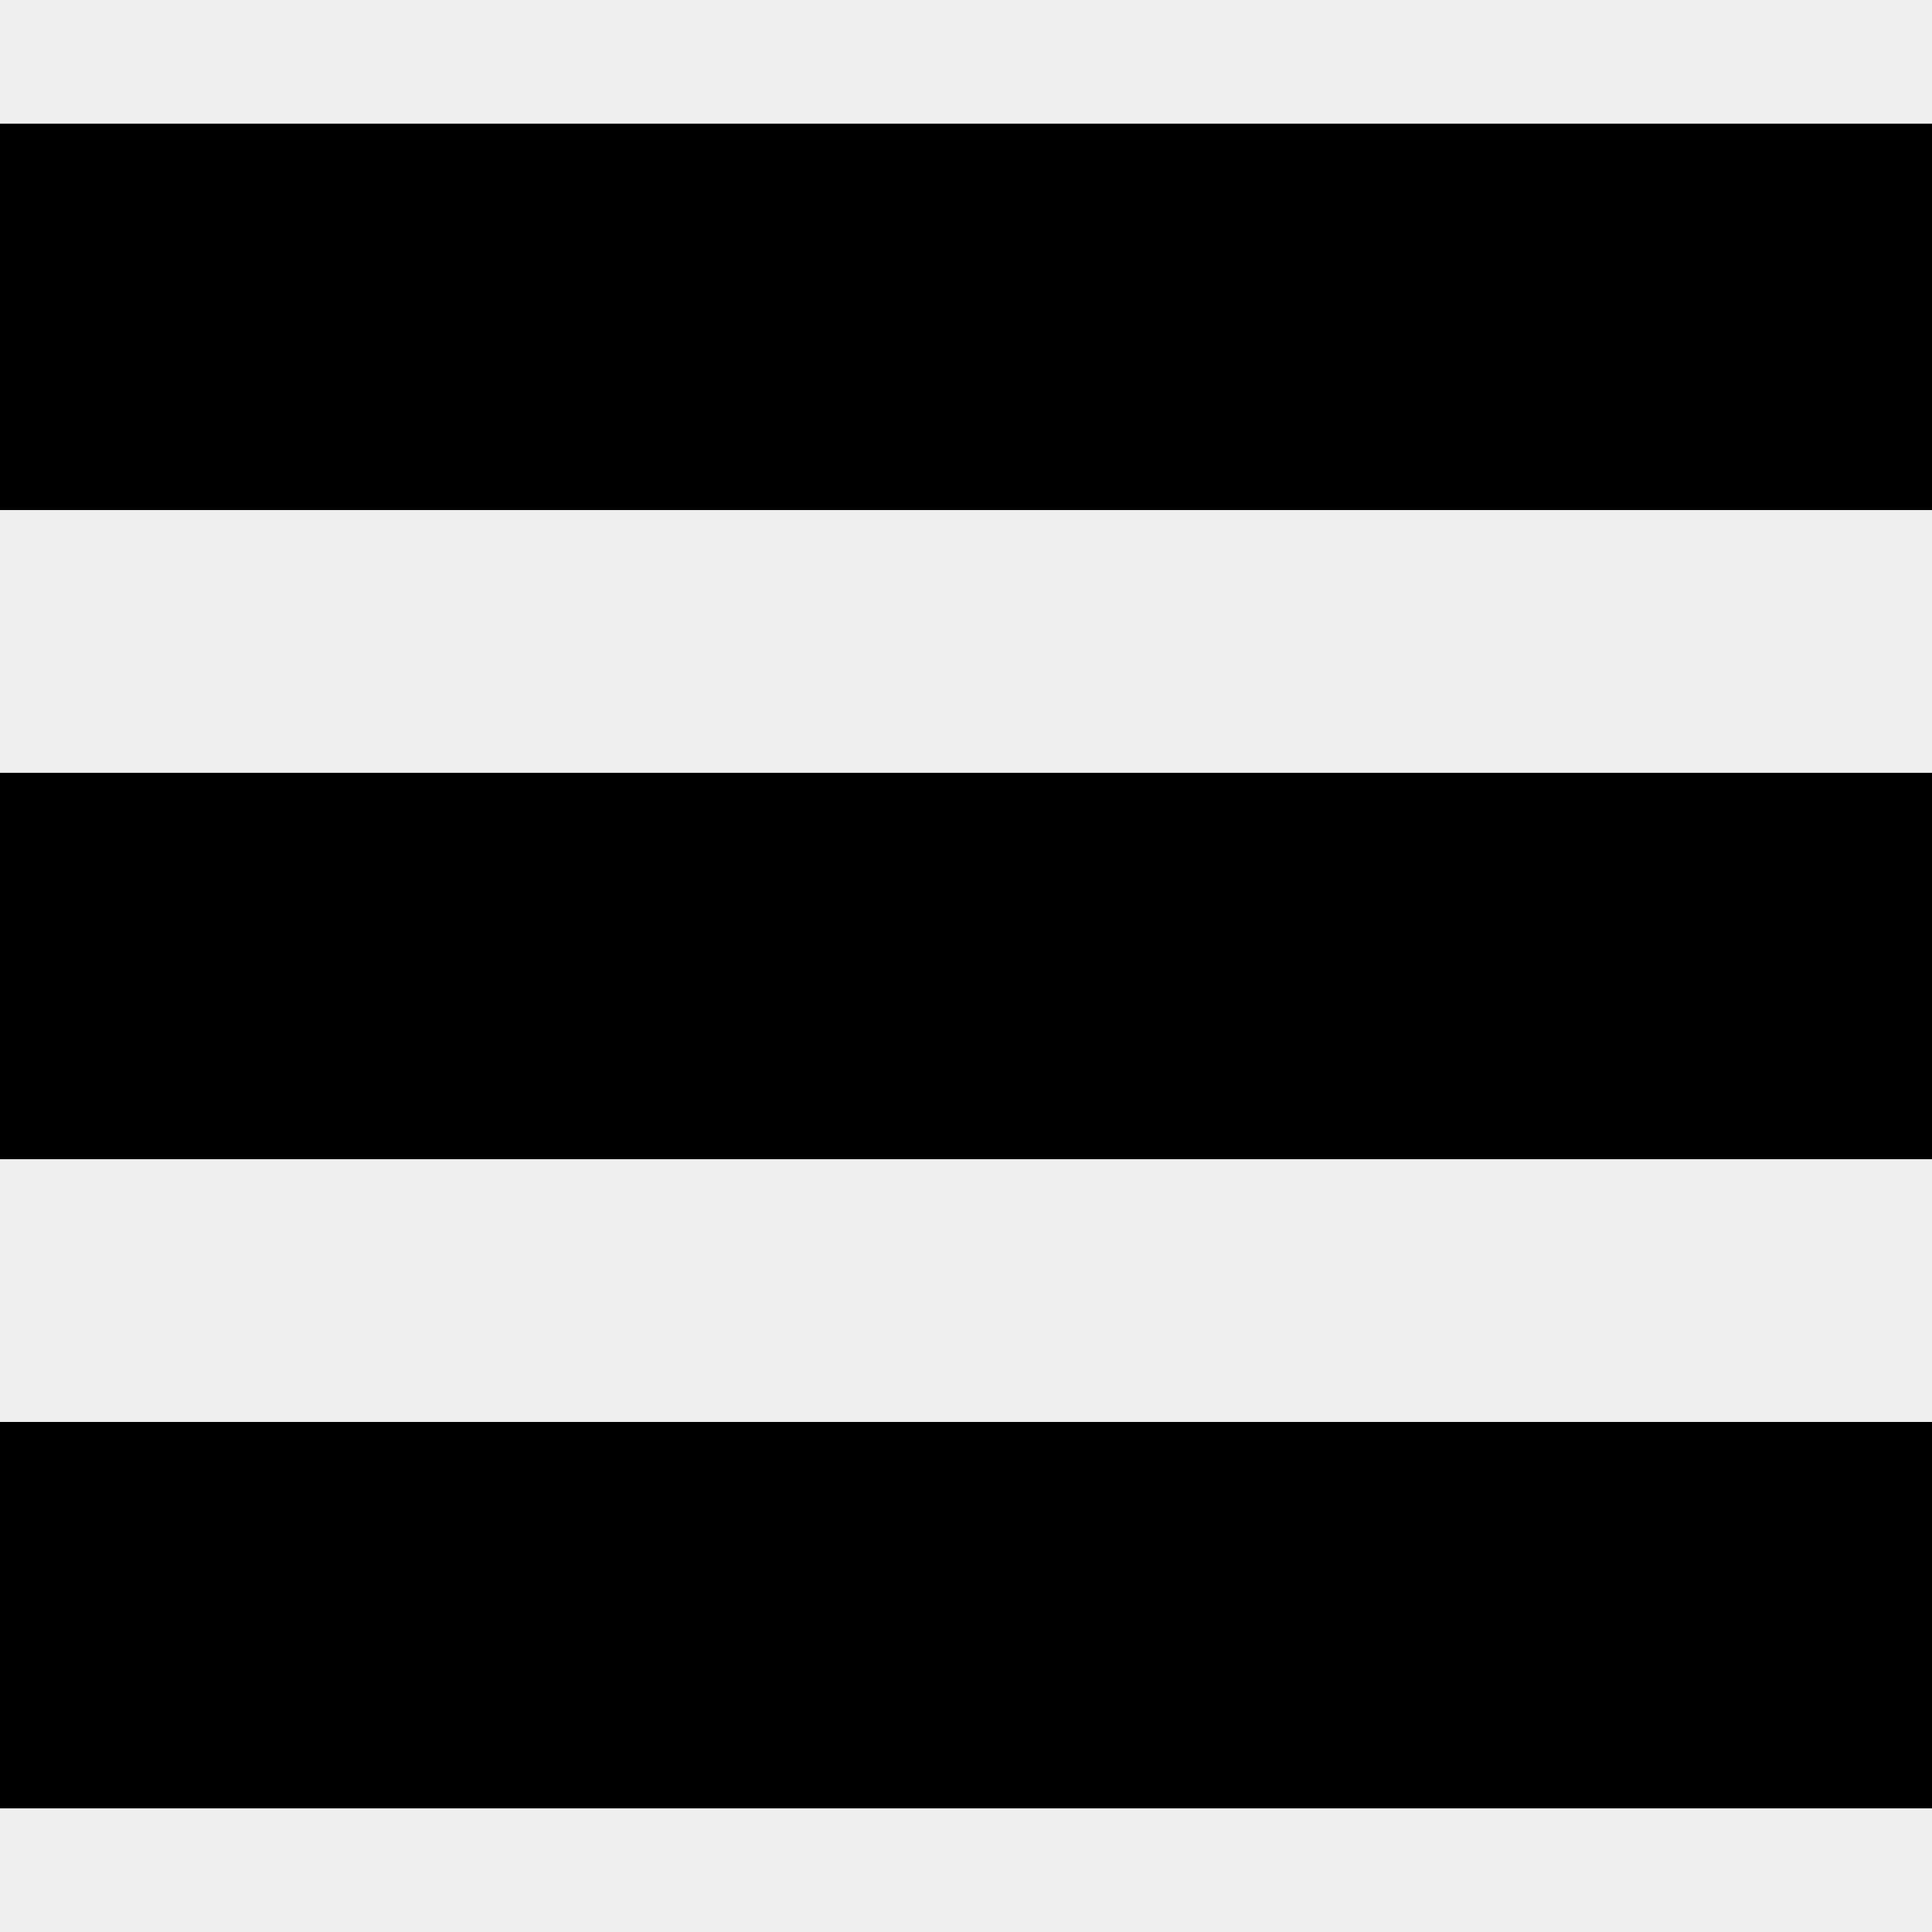
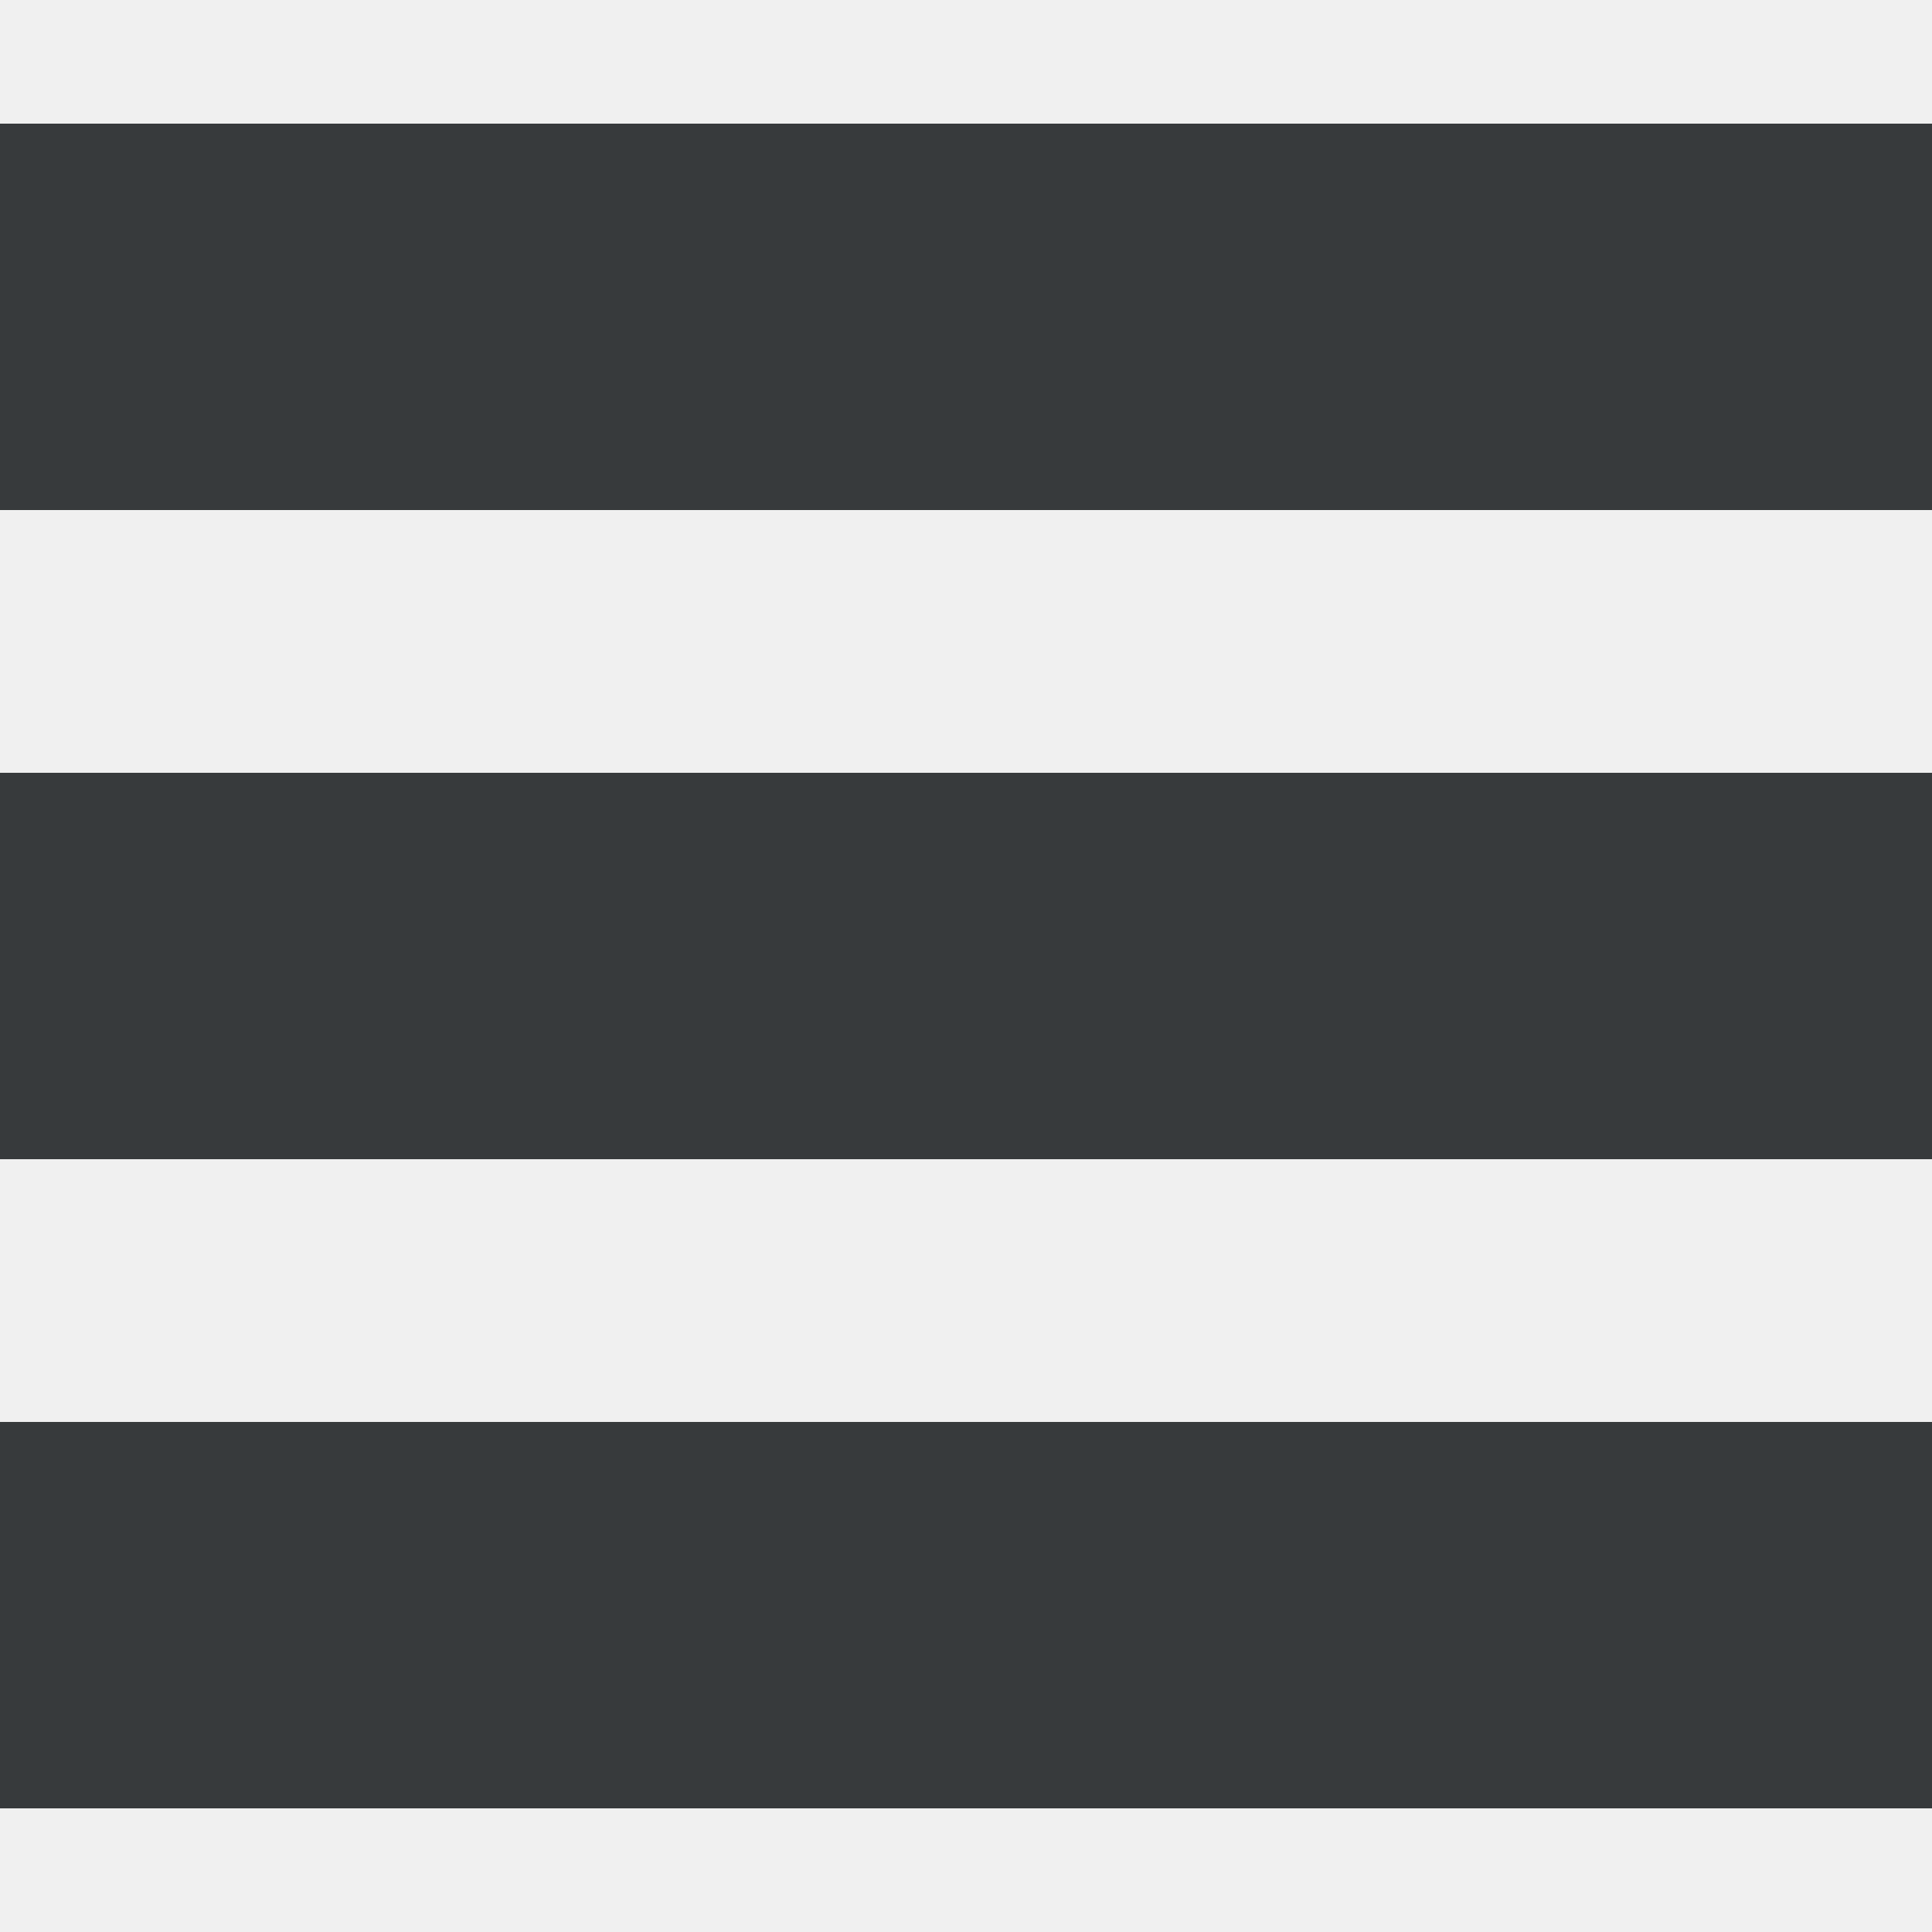
- <svg xmlns="http://www.w3.org/2000/svg" xmlns:xlink="http://www.w3.org/1999/xlink" version="1.1" id="Layer_1" x="0px" y="0px" width="500px" height="500px" viewBox="0 0 500 500" enable-background="new 0 0 500 500" xml:space="preserve">
+ <svg xmlns="http://www.w3.org/2000/svg" xmlns:xlink="http://www.w3.org/1999/xlink" version="1.1" id="Layer_1" x="0px" y="0px" viewBox="-47 170.9 500 500" style="enable-background:new -47 170.9 500 500;" xml:space="preserve">
+   <style type="text/css">
+ 	.st0{fill:#373A3C;}
+ 	.st1{clip-path:url(#SVGID_2_);fill:none;stroke:#FFFFFF;stroke-width:2;stroke-linecap:square;stroke-miterlimit:10;}
+ 	.st2{clip-path:url(#SVGID_4_);fill:none;stroke:#FFFFFF;stroke-width:2;stroke-miterlimit:10;}
+ 	.st3{clip-path:url(#SVGID_6_);fill:none;stroke:#4A4A4A;stroke-miterlimit:10;}
+ </style>
  <g>
    <g>
-       <rect y="32" width="500" height="100" />
-       <rect y="200" width="500" height="100" />
-       <rect y="368" width="500" height="100" />
+       <rect x="-47" y="202.9" class="st0" width="500" height="100" />
+       <rect x="-47" y="370.9" class="st0" width="500" height="100" />
+       <rect x="-47" y="538.9" class="st0" width="500" height="100" />
    </g>
  </g>
  <g>
    <g>
-       <defs>
-         <rect id="SVGID_1_" x="-462" y="-447" width="1440" height="1888" />
-       </defs>
-       <clipPath id="SVGID_2_">
-         <use xlink:href="#SVGID_1_" overflow="visible" />
-       </clipPath>
-       <line clip-path="url(#SVGID_2_)" fill="none" stroke="#FFFFFF" stroke-width="2" stroke-linecap="square" stroke-miterlimit="10" x1="816.799" y1="-341.993" x2="819.774" y2="-344.837" />
+       <g>
+         <defs>
+           <rect id="SVGID_1_" x="-509" y="-276.1" width="1440" height="1888" />
+         </defs>
+         <clipPath id="SVGID_2_">
+           <use xlink:href="#SVGID_1_" style="overflow:visible;" />
+         </clipPath>
+         <line class="st1" x1="769.8" y1="-171.1" x2="772.8" y2="-173.9" />
+       </g>
    </g>
    <g>
-       <defs>
-         <rect id="SVGID_3_" x="-462" y="-447" width="1440" height="1888" />
-       </defs>
-       <clipPath id="SVGID_4_">
-         <use xlink:href="#SVGID_3_" overflow="visible" />
-       </clipPath>
-       <ellipse clip-path="url(#SVGID_4_)" fill="none" stroke="#FFFFFF" stroke-width="2" stroke-miterlimit="10" cx="823.507" cy="-348.098" rx="4.649" ry="4.444" />
+       <g>
+         <defs>
+           <rect id="SVGID_3_" x="-509" y="-276.1" width="1440" height="1888" />
+         </defs>
+         <clipPath id="SVGID_4_">
+           <use xlink:href="#SVGID_3_" style="overflow:visible;" />
+         </clipPath>
+         <ellipse class="st2" cx="776.5" cy="-177.2" rx="4.6" ry="4.4" />
+       </g>
    </g>
    <g>
-       <defs>
-         <rect id="SVGID_5_" x="-462" y="-447" width="1440" height="1888" />
-       </defs>
-       <clipPath id="SVGID_6_">
-         <use xlink:href="#SVGID_5_" overflow="visible" />
-       </clipPath>
-       <circle clip-path="url(#SVGID_6_)" fill="none" stroke="#4A4A4A" stroke-miterlimit="10" cx="822.237" cy="-346.821" r="15.11" />
+       <g>
+         <defs>
+           <rect id="SVGID_5_" x="-509" y="-276.1" width="1440" height="1888" />
+         </defs>
+         <clipPath id="SVGID_6_">
+           <use xlink:href="#SVGID_5_" style="overflow:visible;" />
+         </clipPath>
+         <circle class="st3" cx="775.2" cy="-175.9" r="15.1" />
+       </g>
    </g>
  </g>
</svg>
